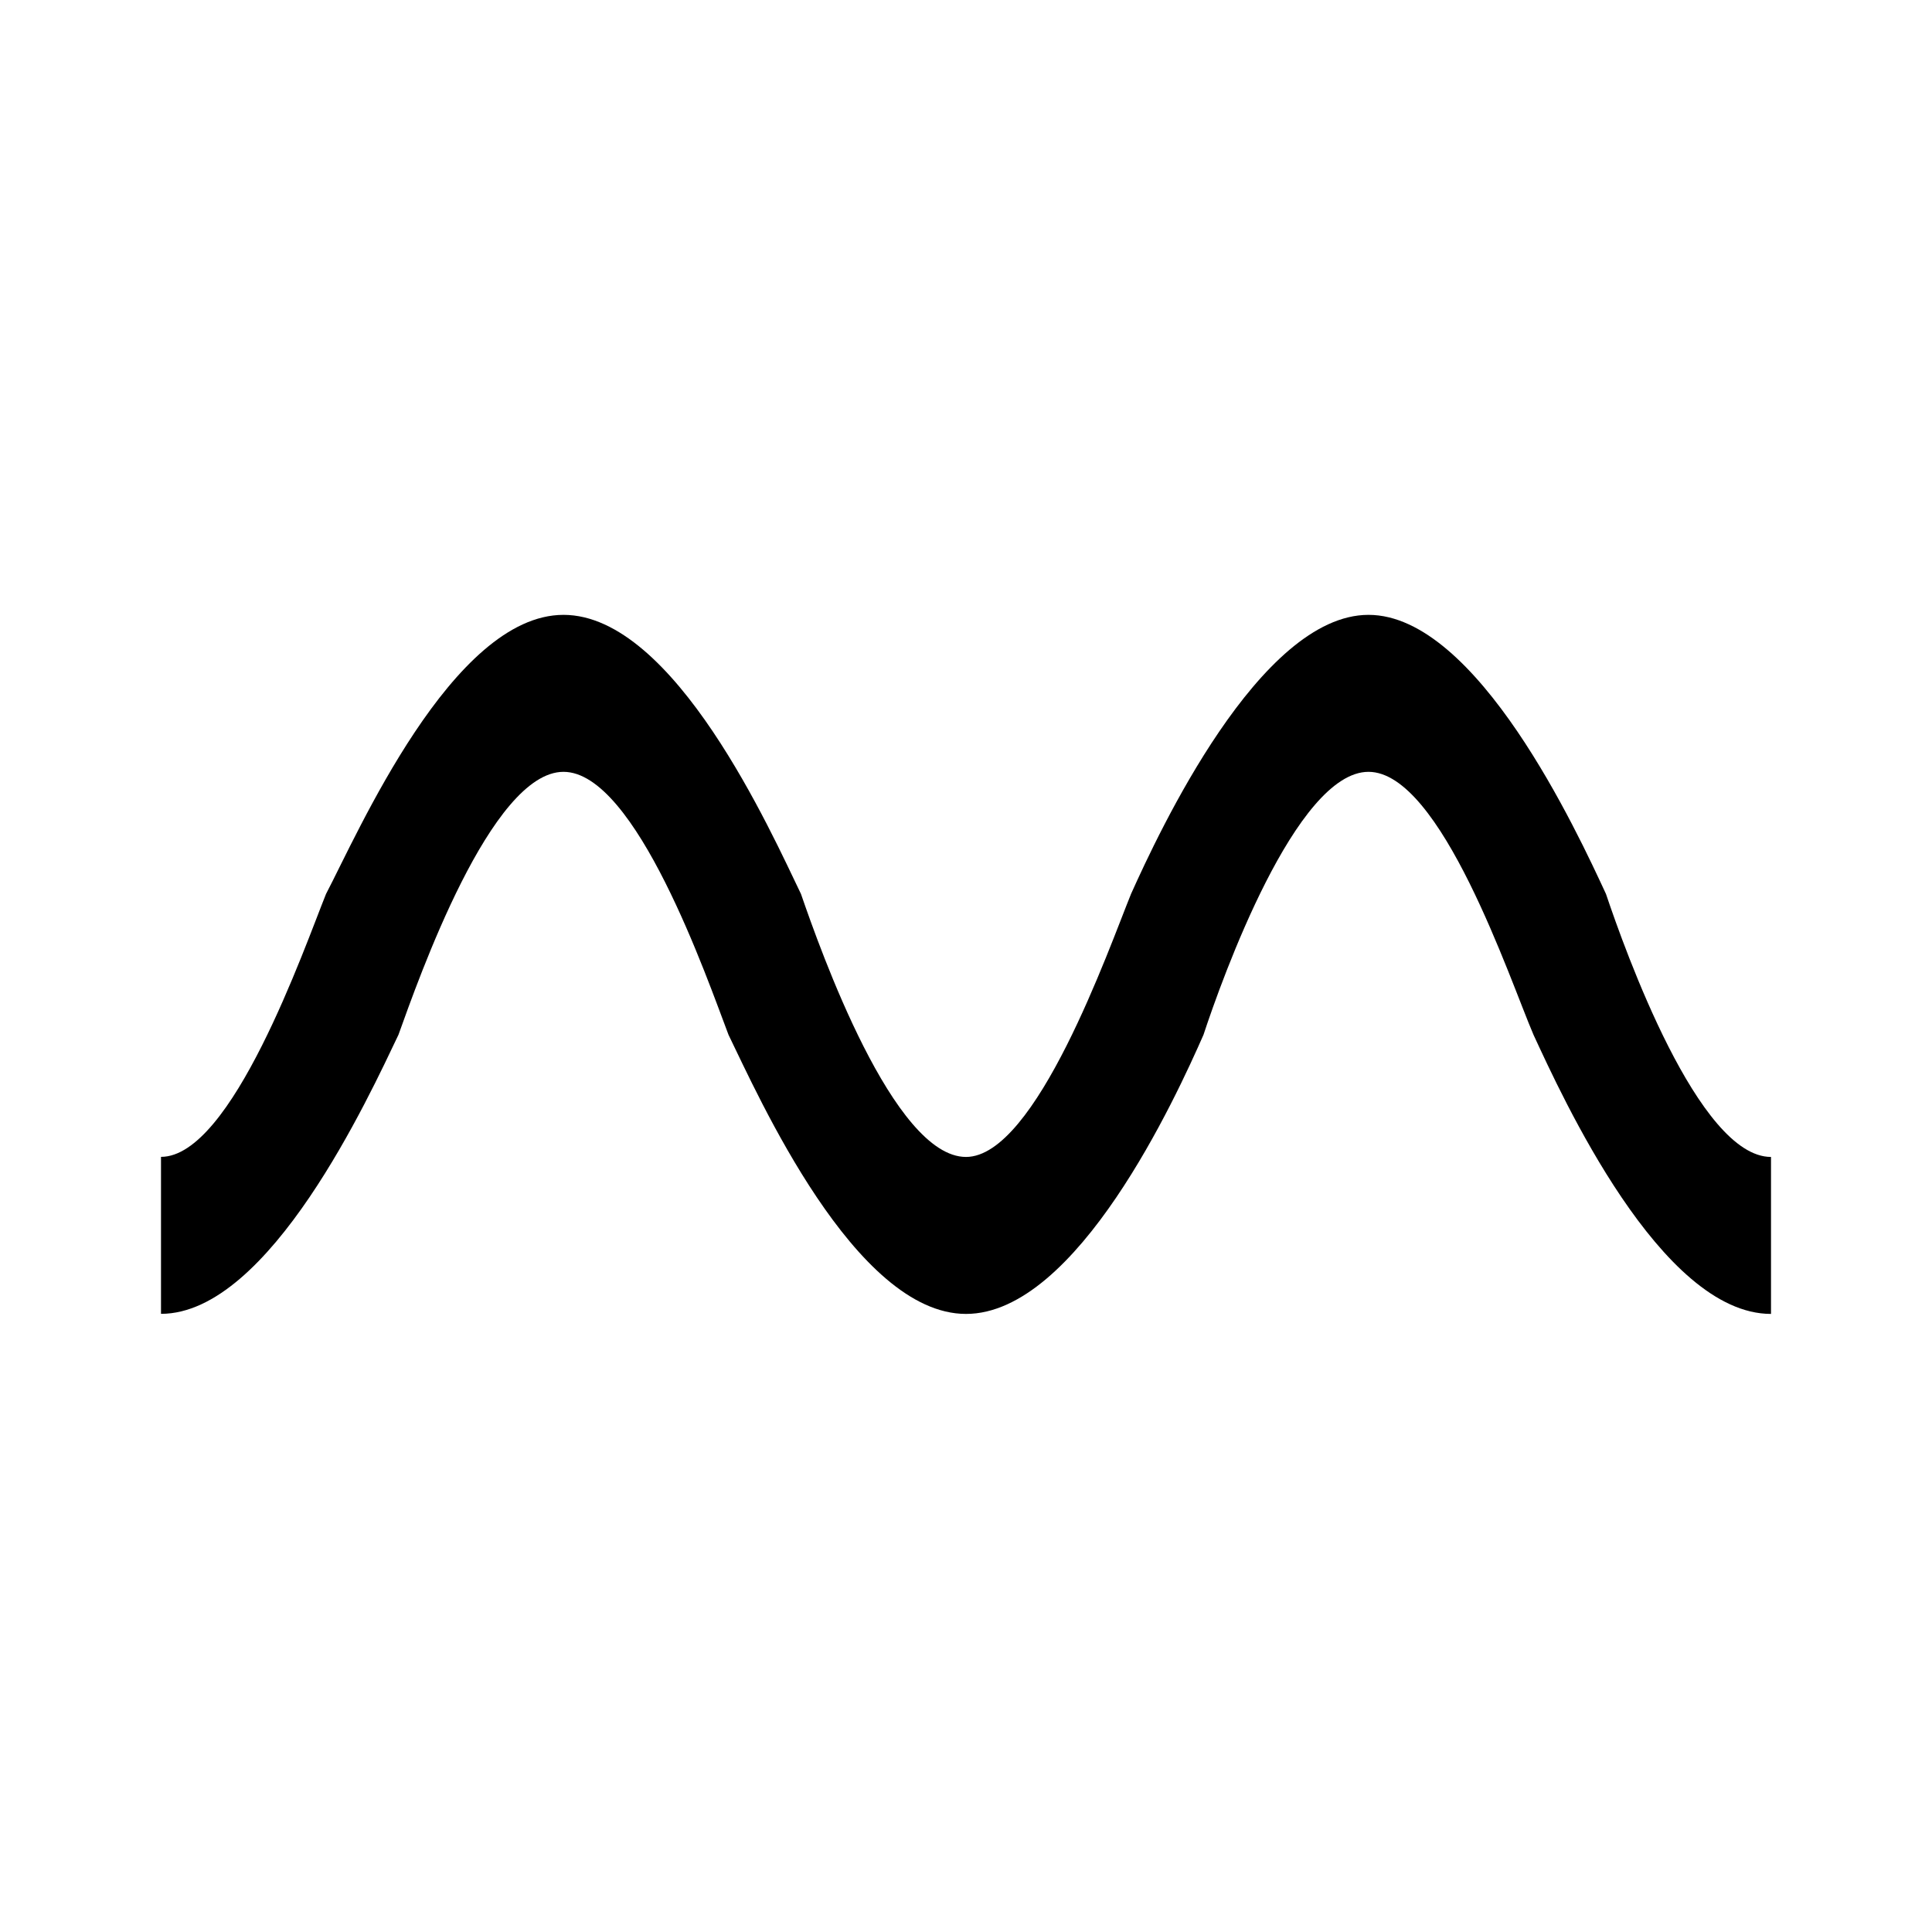
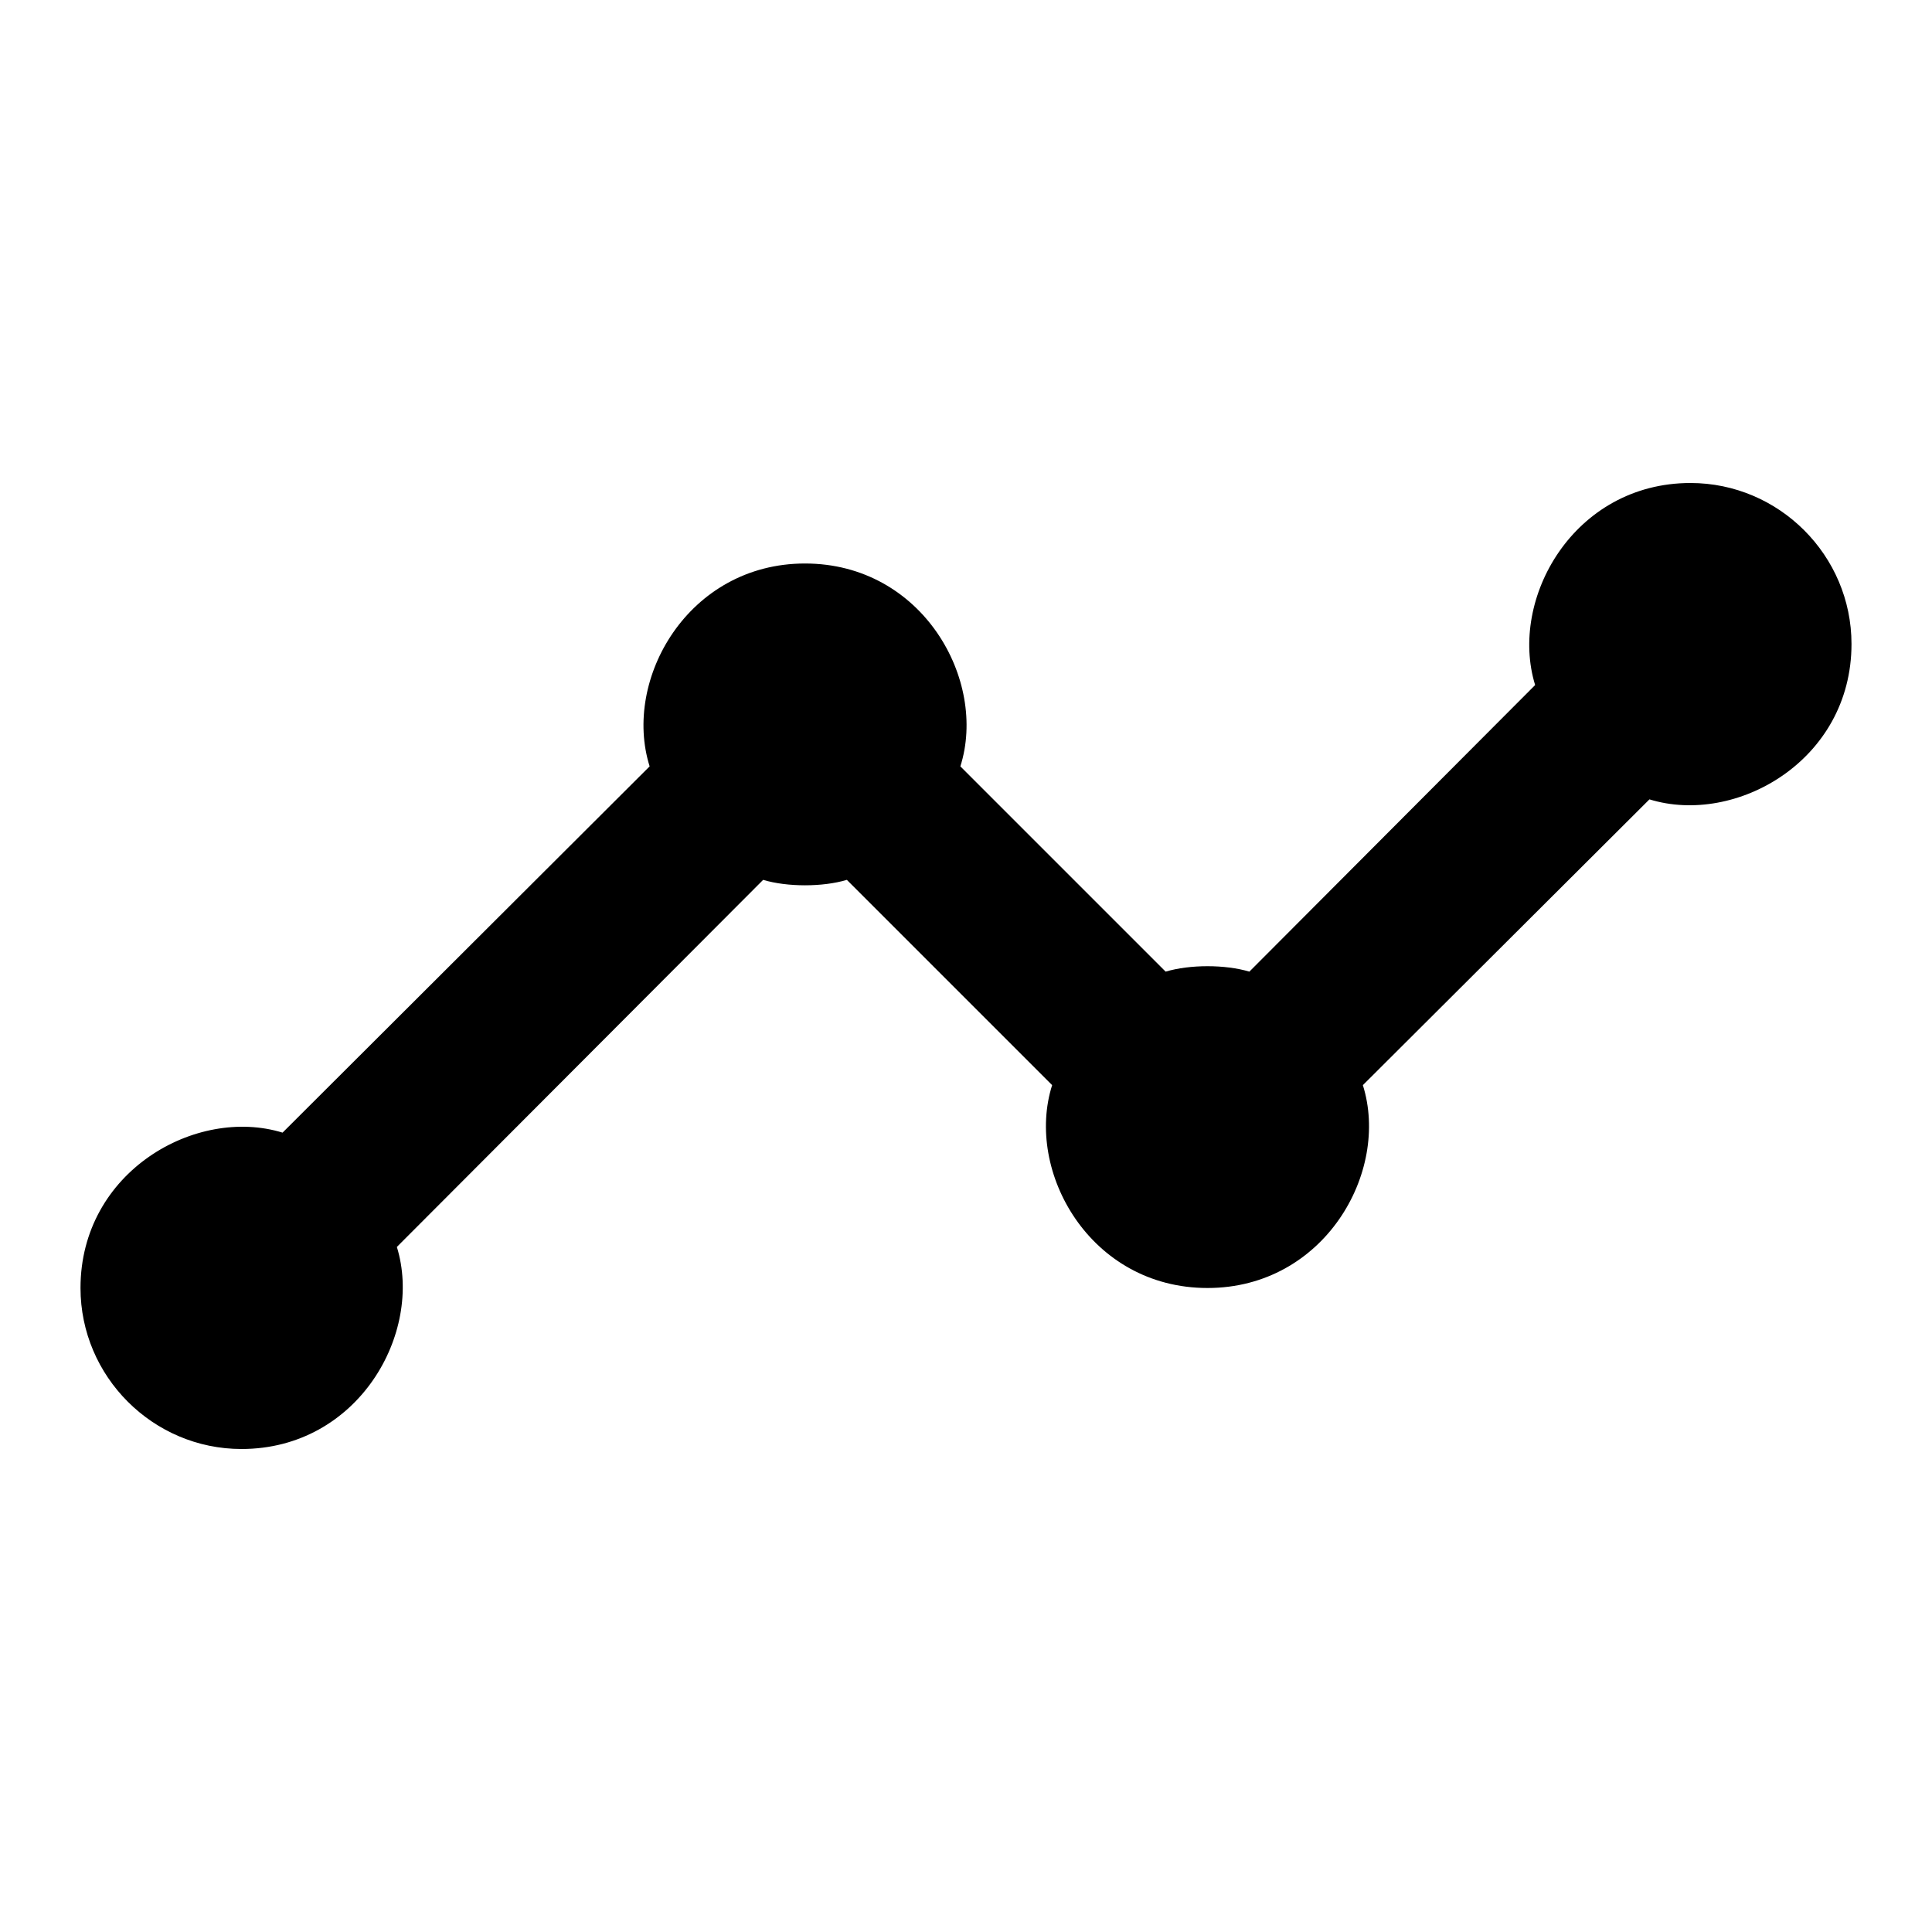
- <svg xmlns="http://www.w3.org/2000/svg" id="svg4" version="1.1" height="18px" width="18px" fill="black" viewBox="0 0 24 24">
-   <defs id="defs8" />
-   <path d="m 17,7.638 c -1.35,0 -2.607,2.704 -2.95,3.467 -0.273,0.671 -1.18,3.267 -2.05,3.267 -0.9,0 -1.809,-2.569 -2.05,-3.267 C 9.584,10.348 8.38,7.638 7,7.638 c -1.38,0 -2.561,2.726 -2.95,3.467 C 3.779,11.777 2.88,14.371 2,14.371 v 1.95 c 1.35,0 2.589,-2.712 2.95,-3.467 C 5.2,12.16 6.1,9.588 7,9.588 c 0.9,0 1.787,2.577 2.05,3.267 0.369,0.756 1.57,3.467 2.95,3.467 1.38,0 2.613,-2.701 2.95,-3.467 0.231,-0.701 1.15,-3.267 2.05,-3.267 0.9,0 1.758,2.589 2.05,3.267 0.354,0.763 1.58,3.467 2.95,3.467 v -1.95 c -0.9,0 -1.814,-2.567 -2.05,-3.267 C 19.596,10.342 18.35,7.638 17,7.638 Z" id="path21" />
+ <svg xmlns="http://www.w3.org/2000/svg" enable-background="new 0 0 24 24" height="24" viewBox="0 0 24 24" width="24" version="1.1" id="svg16">
+   <defs id="defs20" />
+   <g id="g4">
+     <rect fill="none" height="24" width="24" id="rect2" />
+   </g>
+   <g transform="translate(0,-2)" id="g14">
+     <g id="g12">
+       <path d="m 21,8 c -1.45,0 -2.26,1.44 -1.93,2.51 l -3.55,3.56 c -0.3,-0.09 -0.74,-0.09 -1.04,0 L 11.93,11.52 C 12.27,10.45 11.46,9 10,9 8.55,9 7.73,10.44 8.07,11.52 L 3.51,16.07 C 2.44,15.74 1,16.55 1,18 c 0,1.1 0.9,2 2,2 1.45,0 2.26,-1.44 1.93,-2.51 l 4.55,-4.56 c 0.3,0.09 0.74,0.09 1.04,0 l 2.55,2.55 C 12.73,16.55 13.54,18 15,18 c 1.45,0 2.27,-1.44 1.93,-2.52 l 3.56,-3.55 C 21.56,12.26 23,11.45 23,10 23,8.9 22.1,8 21,8 Z" id="path6" />
+     </g>
+   </g>
</svg>
